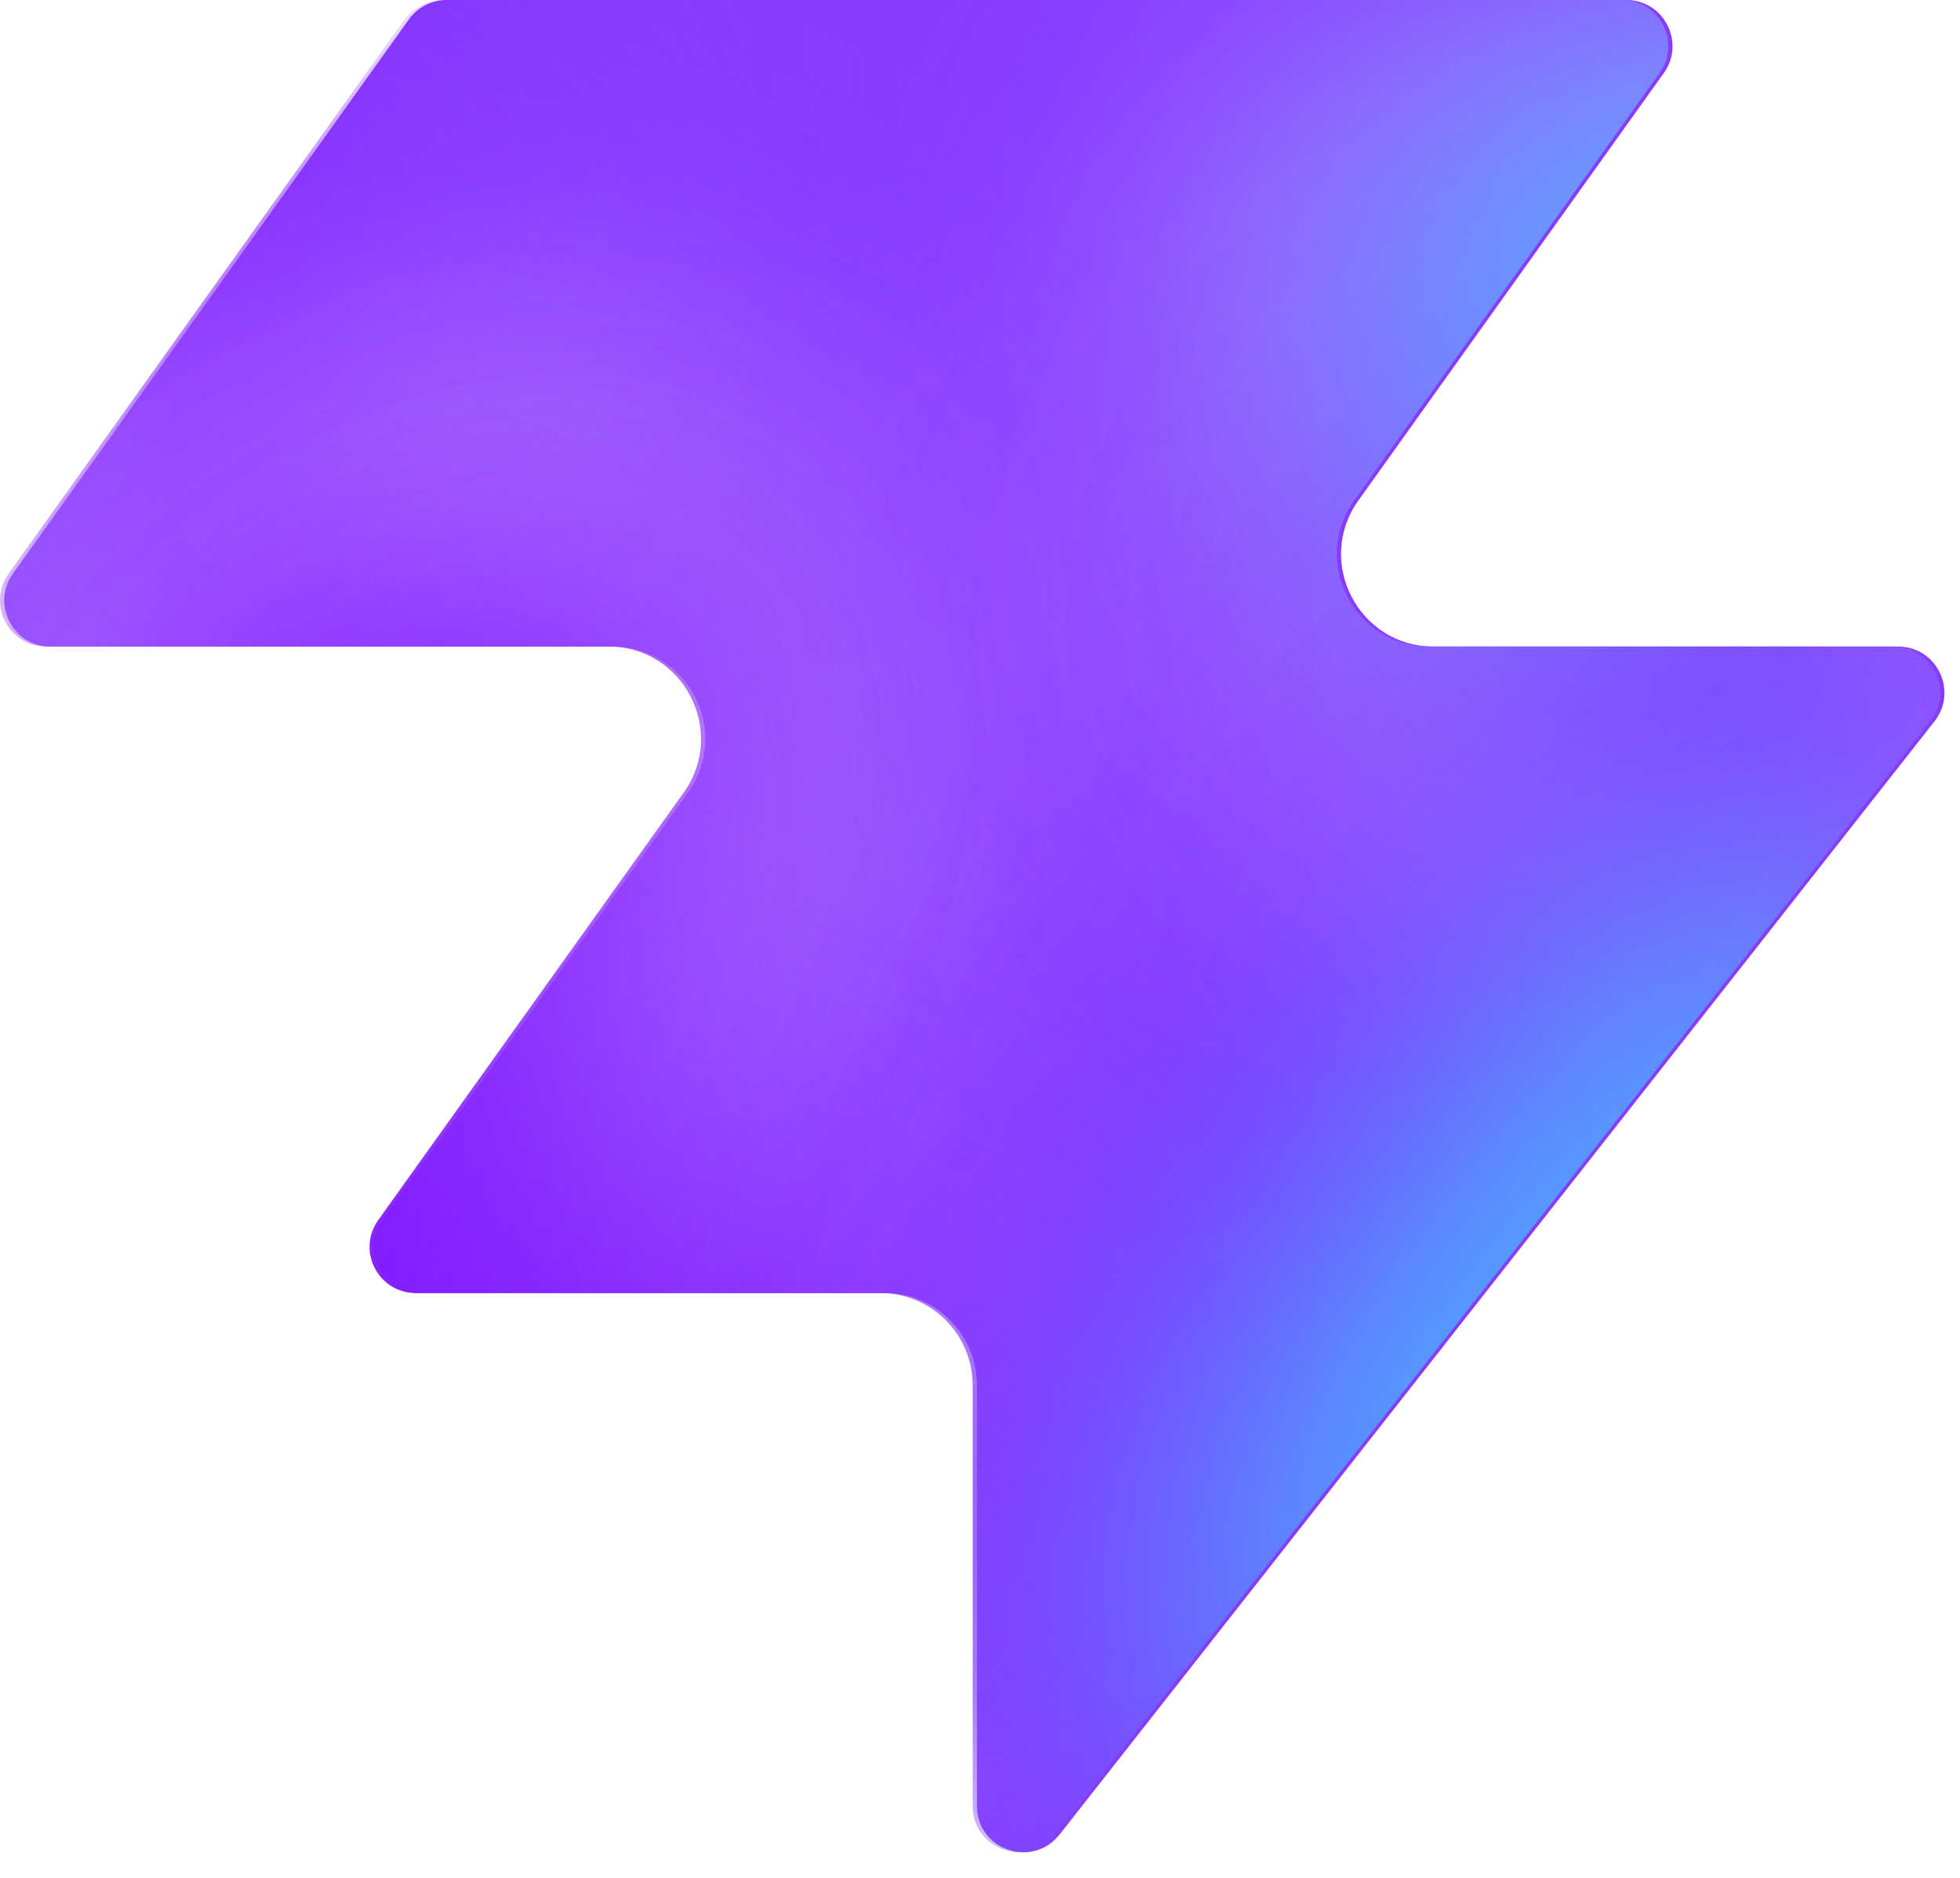
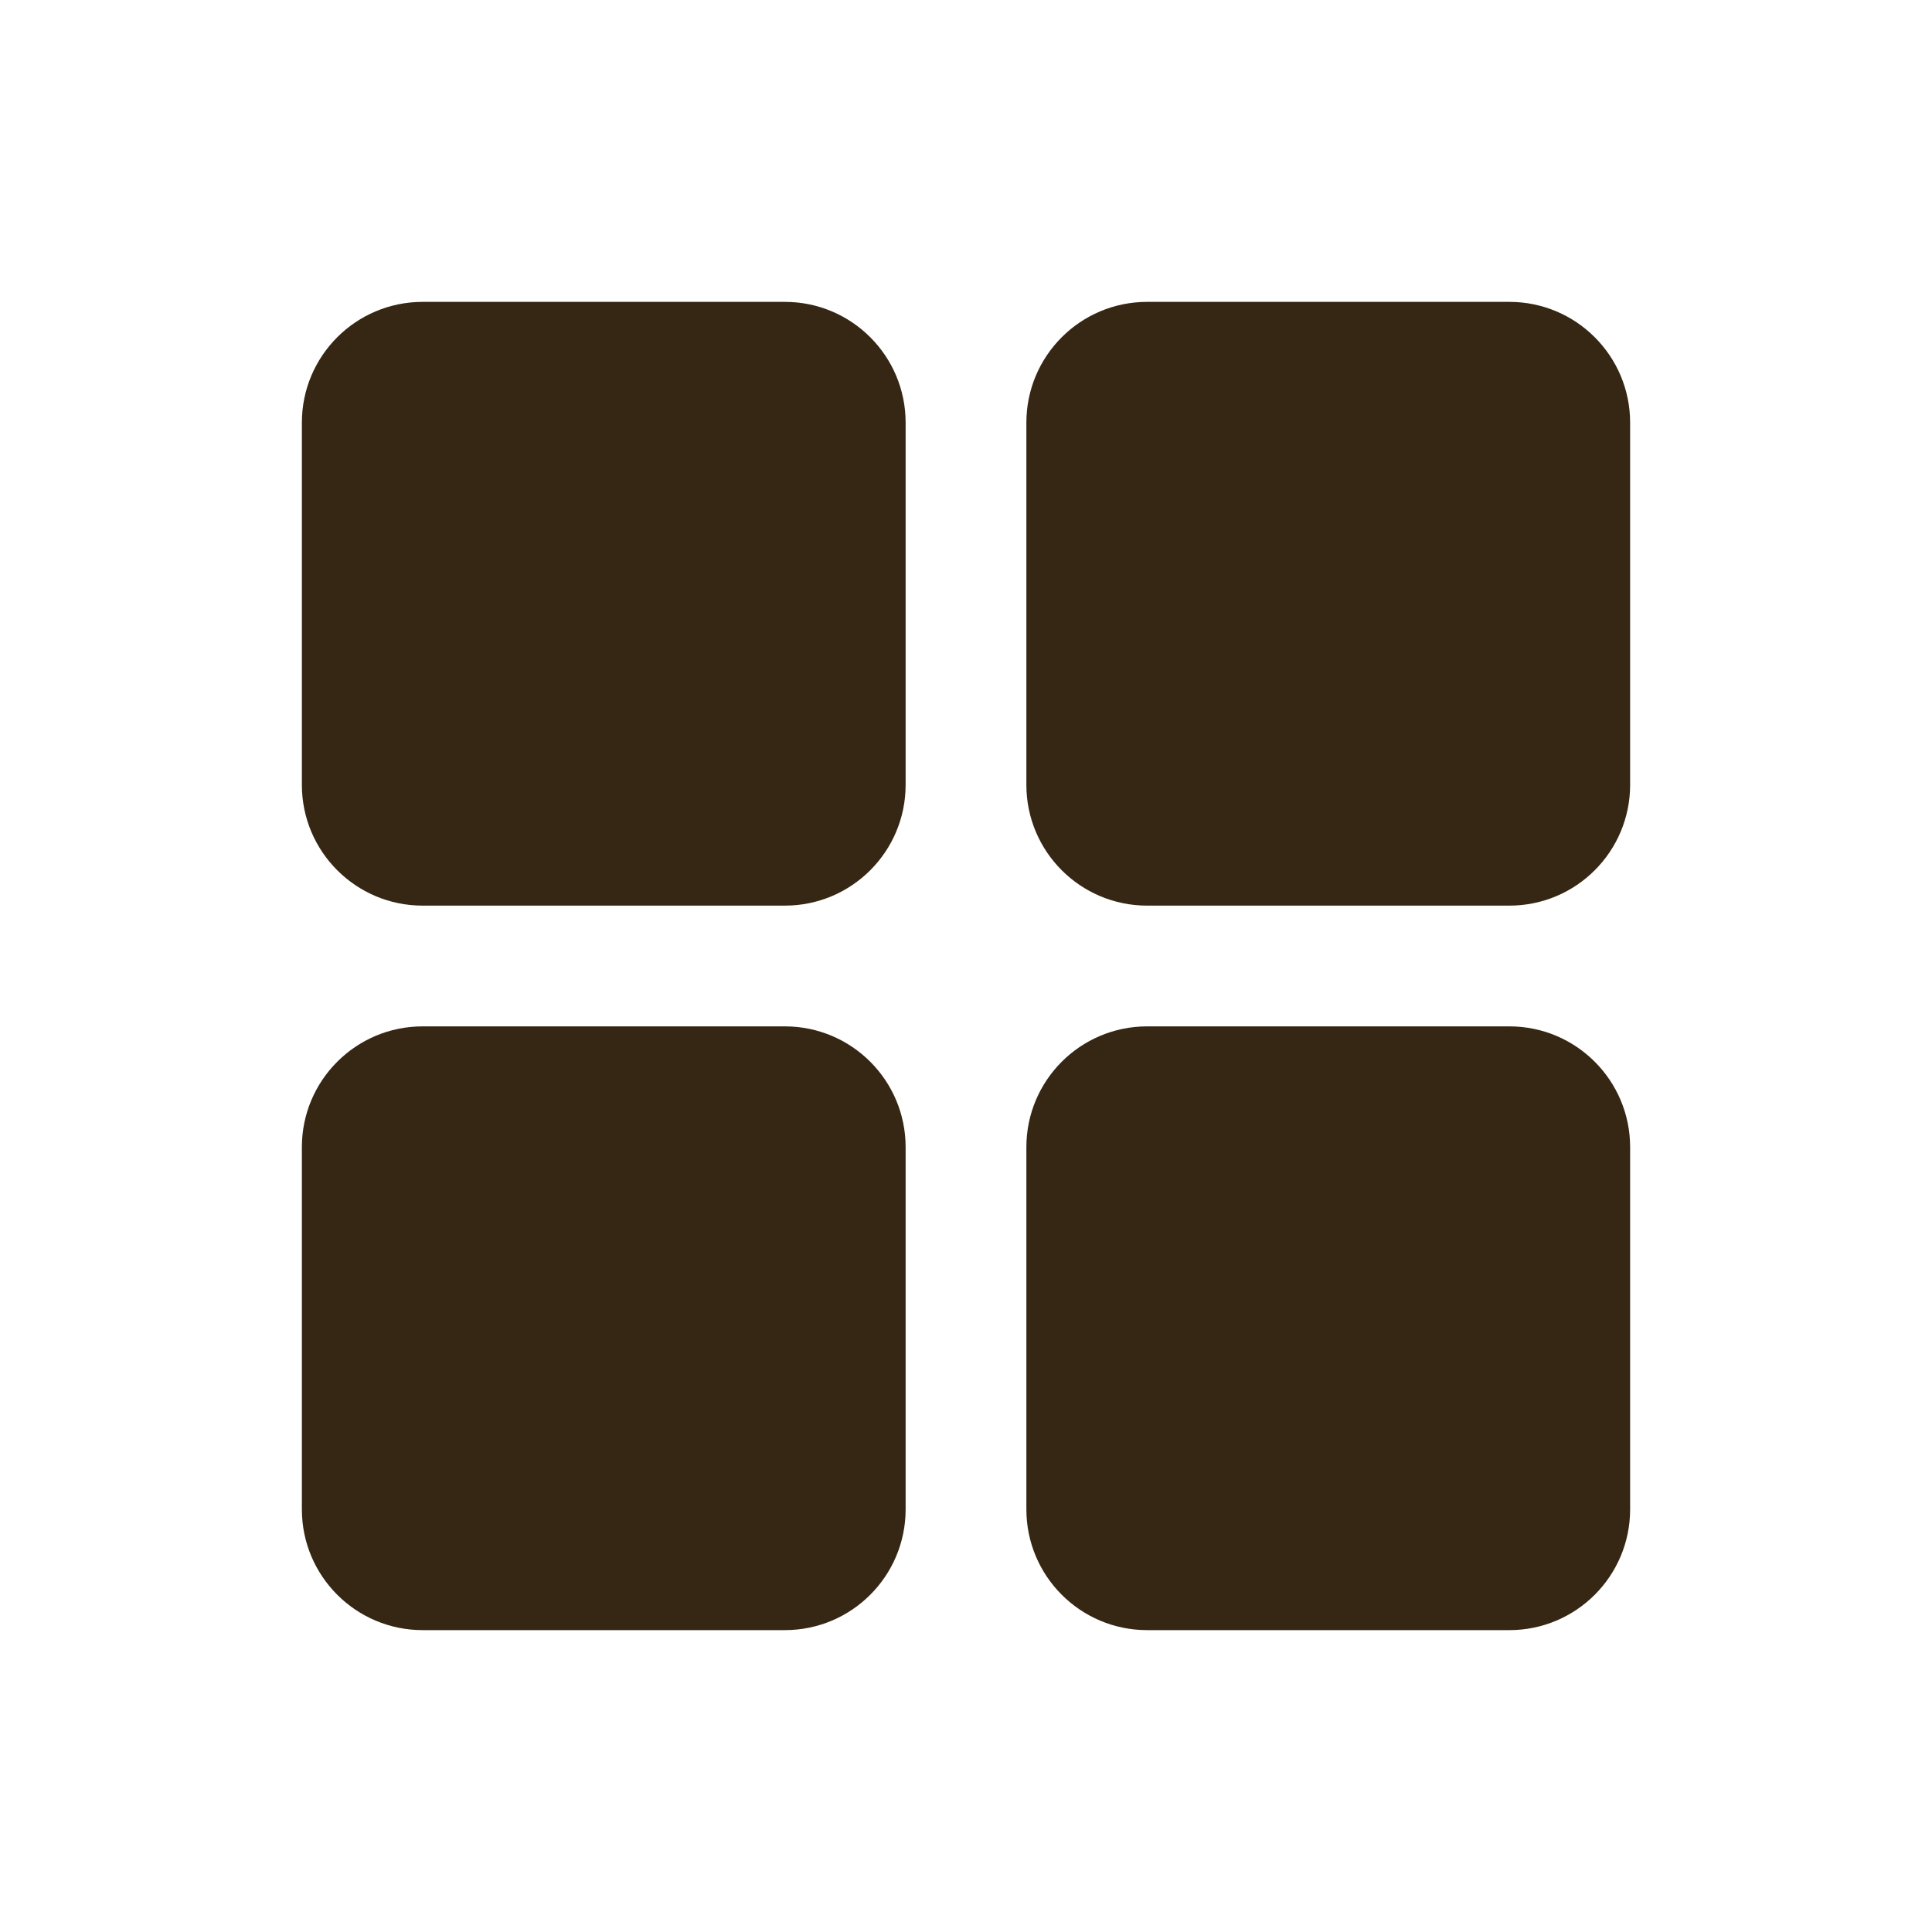
- <svg xmlns="http://www.w3.org/2000/svg" width="48" height="46" fill="none" viewBox="0 0 48 46">
-   <path fill="#863bff" d="M25.946 44.938c-.664.845-2.021.375-2.021-.698V33.937a2.26 2.26 0 0 0-2.262-2.262H10.287c-.92 0-1.456-1.04-.92-1.788l7.48-10.471c1.07-1.497 0-3.578-1.842-3.578H1.237c-.92 0-1.456-1.04-.92-1.788L10.013.474c.214-.297.556-.474.92-.474h28.894c.92 0 1.456 1.04.92 1.788l-7.48 10.471c-1.07 1.498 0 3.579 1.842 3.579h11.377c.943 0 1.473 1.088.89 1.83L25.947 44.94z" style="fill:#863bff;fill:color(display-p3 .525 .23 1);fill-opacity:1" />
-   <mask id="a" width="48" height="46" x="0" y="0" maskUnits="userSpaceOnUse" style="mask-type:alpha">
-     <path fill="#000" d="M25.842 44.938c-.664.844-2.021.375-2.021-.698V33.937a2.26 2.26 0 0 0-2.262-2.262H10.183c-.92 0-1.456-1.04-.92-1.788l7.48-10.471c1.07-1.498 0-3.579-1.842-3.579H1.133c-.92 0-1.456-1.04-.92-1.787L9.91.473c.214-.297.556-.474.92-.474h28.894c.92 0 1.456 1.04.92 1.788l-7.48 10.471c-1.07 1.498 0 3.578 1.842 3.578h11.377c.943 0 1.473 1.088.89 1.832L25.843 44.94z" style="fill:#000;fill-opacity:1" />
-   </mask>
-   <g mask="url(#a)">
-     <g filter="url(#b)">
-       <ellipse cx="5.508" cy="14.704" fill="#ede6ff" rx="5.508" ry="14.704" style="fill:#ede6ff;fill:color(display-p3 .927 .903 1);fill-opacity:1" transform="matrix(.00324 1 1 -.00324 -4.47 31.516)" />
-     </g>
-     <g filter="url(#c)">
-       <ellipse cx="10.399" cy="29.851" fill="#ede6ff" rx="10.399" ry="29.851" style="fill:#ede6ff;fill:color(display-p3 .927 .903 1);fill-opacity:1" transform="matrix(.00324 1 1 -.00324 -39.328 7.883)" />
-     </g>
-     <g filter="url(#d)">
-       <ellipse cx="5.508" cy="30.487" fill="#7e14ff" rx="5.508" ry="30.487" style="fill:#7e14ff;fill:color(display-p3 .492 .077 1);fill-opacity:1" transform="rotate(89.814 -25.913 -14.639)scale(1 -1)" />
-     </g>
-     <g filter="url(#e)">
-       <ellipse cx="5.508" cy="30.599" fill="#7e14ff" rx="5.508" ry="30.599" style="fill:#7e14ff;fill:color(display-p3 .492 .077 1);fill-opacity:1" transform="rotate(89.814 -32.644 -3.334)scale(1 -1)" />
-     </g>
-     <g filter="url(#f)">
-       <ellipse cx="5.508" cy="30.599" fill="#7e14ff" rx="5.508" ry="30.599" style="fill:#7e14ff;fill:color(display-p3 .492 .077 1);fill-opacity:1" transform="matrix(.00324 1 1 -.00324 -34.34 30.47)" />
-     </g>
-     <g filter="url(#g)">
-       <ellipse cx="14.072" cy="22.078" fill="#ede6ff" rx="14.072" ry="22.078" style="fill:#ede6ff;fill:color(display-p3 .927 .903 1);fill-opacity:1" transform="rotate(93.35 24.506 48.493)scale(-1 1)" />
-     </g>
-     <g filter="url(#h)">
-       <ellipse cx="3.47" cy="21.501" fill="#7e14ff" rx="3.47" ry="21.501" style="fill:#7e14ff;fill:color(display-p3 .492 .077 1);fill-opacity:1" transform="rotate(89.009 28.708 47.59)scale(-1 1)" />
-     </g>
-     <g filter="url(#i)">
-       <ellipse cx="3.47" cy="21.501" fill="#7e14ff" rx="3.47" ry="21.501" style="fill:#7e14ff;fill:color(display-p3 .492 .077 1);fill-opacity:1" transform="rotate(89.009 28.708 47.59)scale(-1 1)" />
-     </g>
-     <g filter="url(#j)">
-       <ellipse cx=".387" cy="8.972" fill="#7e14ff" rx="4.407" ry="29.108" style="fill:#7e14ff;fill:color(display-p3 .492 .077 1);fill-opacity:1" transform="rotate(39.51 .387 8.972)" />
-     </g>
-     <g filter="url(#k)">
-       <ellipse cx="47.523" cy="-6.092" fill="#7e14ff" rx="4.407" ry="29.108" style="fill:#7e14ff;fill:color(display-p3 .492 .077 1);fill-opacity:1" transform="rotate(37.892 47.523 -6.092)" />
-     </g>
-     <g filter="url(#l)">
-       <ellipse cx="41.412" cy="6.333" fill="#47bfff" rx="5.971" ry="9.665" style="fill:#47bfff;fill:color(display-p3 .28 .748 1);fill-opacity:1" transform="rotate(37.892 41.412 6.333)" />
-     </g>
-     <g filter="url(#m)">
-       <ellipse cx="-1.879" cy="38.332" fill="#7e14ff" rx="4.407" ry="29.108" style="fill:#7e14ff;fill:color(display-p3 .492 .077 1);fill-opacity:1" transform="rotate(37.892 -1.88 38.332)" />
-     </g>
-     <g filter="url(#n)">
-       <ellipse cx="-1.879" cy="38.332" fill="#7e14ff" rx="4.407" ry="29.108" style="fill:#7e14ff;fill:color(display-p3 .492 .077 1);fill-opacity:1" transform="rotate(37.892 -1.88 38.332)" />
-     </g>
-     <g filter="url(#o)">
-       <ellipse cx="35.651" cy="29.907" fill="#7e14ff" rx="4.407" ry="29.108" style="fill:#7e14ff;fill:color(display-p3 .492 .077 1);fill-opacity:1" transform="rotate(37.892 35.651 29.907)" />
-     </g>
-     <g filter="url(#p)">
-       <ellipse cx="38.418" cy="32.4" fill="#47bfff" rx="5.971" ry="15.297" style="fill:#47bfff;fill:color(display-p3 .28 .748 1);fill-opacity:1" transform="rotate(37.892 38.418 32.4)" />
-     </g>
-   </g>
-   <defs>
-     <filter id="b" width="60.045" height="41.654" x="-19.77" y="16.149" color-interpolation-filters="sRGB" filterUnits="userSpaceOnUse">
-       <feFlood flood-opacity="0" result="BackgroundImageFix" />
-       <feBlend in="SourceGraphic" in2="BackgroundImageFix" result="shape" />
-       <feGaussianBlur result="effect1_foregroundBlur_2002_17158" stdDeviation="7.659" />
-     </filter>
-     <filter id="c" width="90.34" height="51.437" x="-54.613" y="-7.533" color-interpolation-filters="sRGB" filterUnits="userSpaceOnUse">
-       <feFlood flood-opacity="0" result="BackgroundImageFix" />
-       <feBlend in="SourceGraphic" in2="BackgroundImageFix" result="shape" />
-       <feGaussianBlur result="effect1_foregroundBlur_2002_17158" stdDeviation="7.659" />
-     </filter>
-     <filter id="d" width="79.355" height="29.4" x="-49.64" y="2.03" color-interpolation-filters="sRGB" filterUnits="userSpaceOnUse">
-       <feFlood flood-opacity="0" result="BackgroundImageFix" />
-       <feBlend in="SourceGraphic" in2="BackgroundImageFix" result="shape" />
-       <feGaussianBlur result="effect1_foregroundBlur_2002_17158" stdDeviation="4.596" />
-     </filter>
-     <filter id="e" width="79.579" height="29.4" x="-45.045" y="20.029" color-interpolation-filters="sRGB" filterUnits="userSpaceOnUse">
-       <feFlood flood-opacity="0" result="BackgroundImageFix" />
-       <feBlend in="SourceGraphic" in2="BackgroundImageFix" result="shape" />
-       <feGaussianBlur result="effect1_foregroundBlur_2002_17158" stdDeviation="4.596" />
-     </filter>
-     <filter id="f" width="79.579" height="29.4" x="-43.513" y="21.178" color-interpolation-filters="sRGB" filterUnits="userSpaceOnUse">
-       <feFlood flood-opacity="0" result="BackgroundImageFix" />
-       <feBlend in="SourceGraphic" in2="BackgroundImageFix" result="shape" />
-       <feGaussianBlur result="effect1_foregroundBlur_2002_17158" stdDeviation="4.596" />
-     </filter>
-     <filter id="g" width="74.749" height="58.852" x="15.756" y="-17.901" color-interpolation-filters="sRGB" filterUnits="userSpaceOnUse">
-       <feFlood flood-opacity="0" result="BackgroundImageFix" />
-       <feBlend in="SourceGraphic" in2="BackgroundImageFix" result="shape" />
-       <feGaussianBlur result="effect1_foregroundBlur_2002_17158" stdDeviation="7.659" />
-     </filter>
-     <filter id="h" width="61.377" height="25.362" x="23.548" y="2.284" color-interpolation-filters="sRGB" filterUnits="userSpaceOnUse">
-       <feFlood flood-opacity="0" result="BackgroundImageFix" />
-       <feBlend in="SourceGraphic" in2="BackgroundImageFix" result="shape" />
-       <feGaussianBlur result="effect1_foregroundBlur_2002_17158" stdDeviation="4.596" />
-     </filter>
-     <filter id="i" width="61.377" height="25.362" x="23.548" y="2.284" color-interpolation-filters="sRGB" filterUnits="userSpaceOnUse">
-       <feFlood flood-opacity="0" result="BackgroundImageFix" />
-       <feBlend in="SourceGraphic" in2="BackgroundImageFix" result="shape" />
-       <feGaussianBlur result="effect1_foregroundBlur_2002_17158" stdDeviation="4.596" />
-     </filter>
-     <filter id="j" width="56.045" height="63.649" x="-27.636" y="-22.853" color-interpolation-filters="sRGB" filterUnits="userSpaceOnUse">
-       <feFlood flood-opacity="0" result="BackgroundImageFix" />
-       <feBlend in="SourceGraphic" in2="BackgroundImageFix" result="shape" />
-       <feGaussianBlur result="effect1_foregroundBlur_2002_17158" stdDeviation="4.596" />
-     </filter>
-     <filter id="k" width="54.814" height="64.646" x="20.116" y="-38.415" color-interpolation-filters="sRGB" filterUnits="userSpaceOnUse">
-       <feFlood flood-opacity="0" result="BackgroundImageFix" />
-       <feBlend in="SourceGraphic" in2="BackgroundImageFix" result="shape" />
-       <feGaussianBlur result="effect1_foregroundBlur_2002_17158" stdDeviation="4.596" />
-     </filter>
-     <filter id="l" width="33.541" height="35.313" x="24.641" y="-11.323" color-interpolation-filters="sRGB" filterUnits="userSpaceOnUse">
-       <feFlood flood-opacity="0" result="BackgroundImageFix" />
-       <feBlend in="SourceGraphic" in2="BackgroundImageFix" result="shape" />
-       <feGaussianBlur result="effect1_foregroundBlur_2002_17158" stdDeviation="4.596" />
-     </filter>
-     <filter id="m" width="54.814" height="64.646" x="-29.286" y="6.009" color-interpolation-filters="sRGB" filterUnits="userSpaceOnUse">
-       <feFlood flood-opacity="0" result="BackgroundImageFix" />
-       <feBlend in="SourceGraphic" in2="BackgroundImageFix" result="shape" />
-       <feGaussianBlur result="effect1_foregroundBlur_2002_17158" stdDeviation="4.596" />
-     </filter>
-     <filter id="n" width="54.814" height="64.646" x="-29.286" y="6.009" color-interpolation-filters="sRGB" filterUnits="userSpaceOnUse">
-       <feFlood flood-opacity="0" result="BackgroundImageFix" />
-       <feBlend in="SourceGraphic" in2="BackgroundImageFix" result="shape" />
-       <feGaussianBlur result="effect1_foregroundBlur_2002_17158" stdDeviation="4.596" />
-     </filter>
-     <filter id="o" width="54.814" height="64.646" x="8.244" y="-2.416" color-interpolation-filters="sRGB" filterUnits="userSpaceOnUse">
-       <feFlood flood-opacity="0" result="BackgroundImageFix" />
-       <feBlend in="SourceGraphic" in2="BackgroundImageFix" result="shape" />
-       <feGaussianBlur result="effect1_foregroundBlur_2002_17158" stdDeviation="4.596" />
-     </filter>
-     <filter id="p" width="39.409" height="43.623" x="18.713" y="10.588" color-interpolation-filters="sRGB" filterUnits="userSpaceOnUse">
-       <feFlood flood-opacity="0" result="BackgroundImageFix" />
-       <feBlend in="SourceGraphic" in2="BackgroundImageFix" result="shape" />
-       <feGaussianBlur result="effect1_foregroundBlur_2002_17158" stdDeviation="4.596" />
-     </filter>
-   </defs>
+ <svg xmlns="http://www.w3.org/2000/svg" width="32" height="32" fill="#352713" viewBox="0 0 256 256" style="background:#f1cb76;border-radius:8px;padding:5px">
+   <path d="M120,56v48a16,16,0,0,1-16,16H56a16,16,0,0,1-16-16V56A16,16,0,0,1,56,40h48A16,16,0,0,1,120,56Zm80-16H152a16,16,0,0,0-16,16v48a16,16,0,0,0,16,16h48a16,16,0,0,0,16-16V56A16,16,0,0,0,200,40Zm-96,96H56a16,16,0,0,0-16,16v48a16,16,0,0,0,16,16h48a16,16,0,0,0,16-16V152A16,16,0,0,0,104,136Zm96,0H152a16,16,0,0,0-16,16v48a16,16,0,0,0,16,16h48a16,16,0,0,0,16-16V152A16,16,0,0,0,200,136Z" />
</svg>
